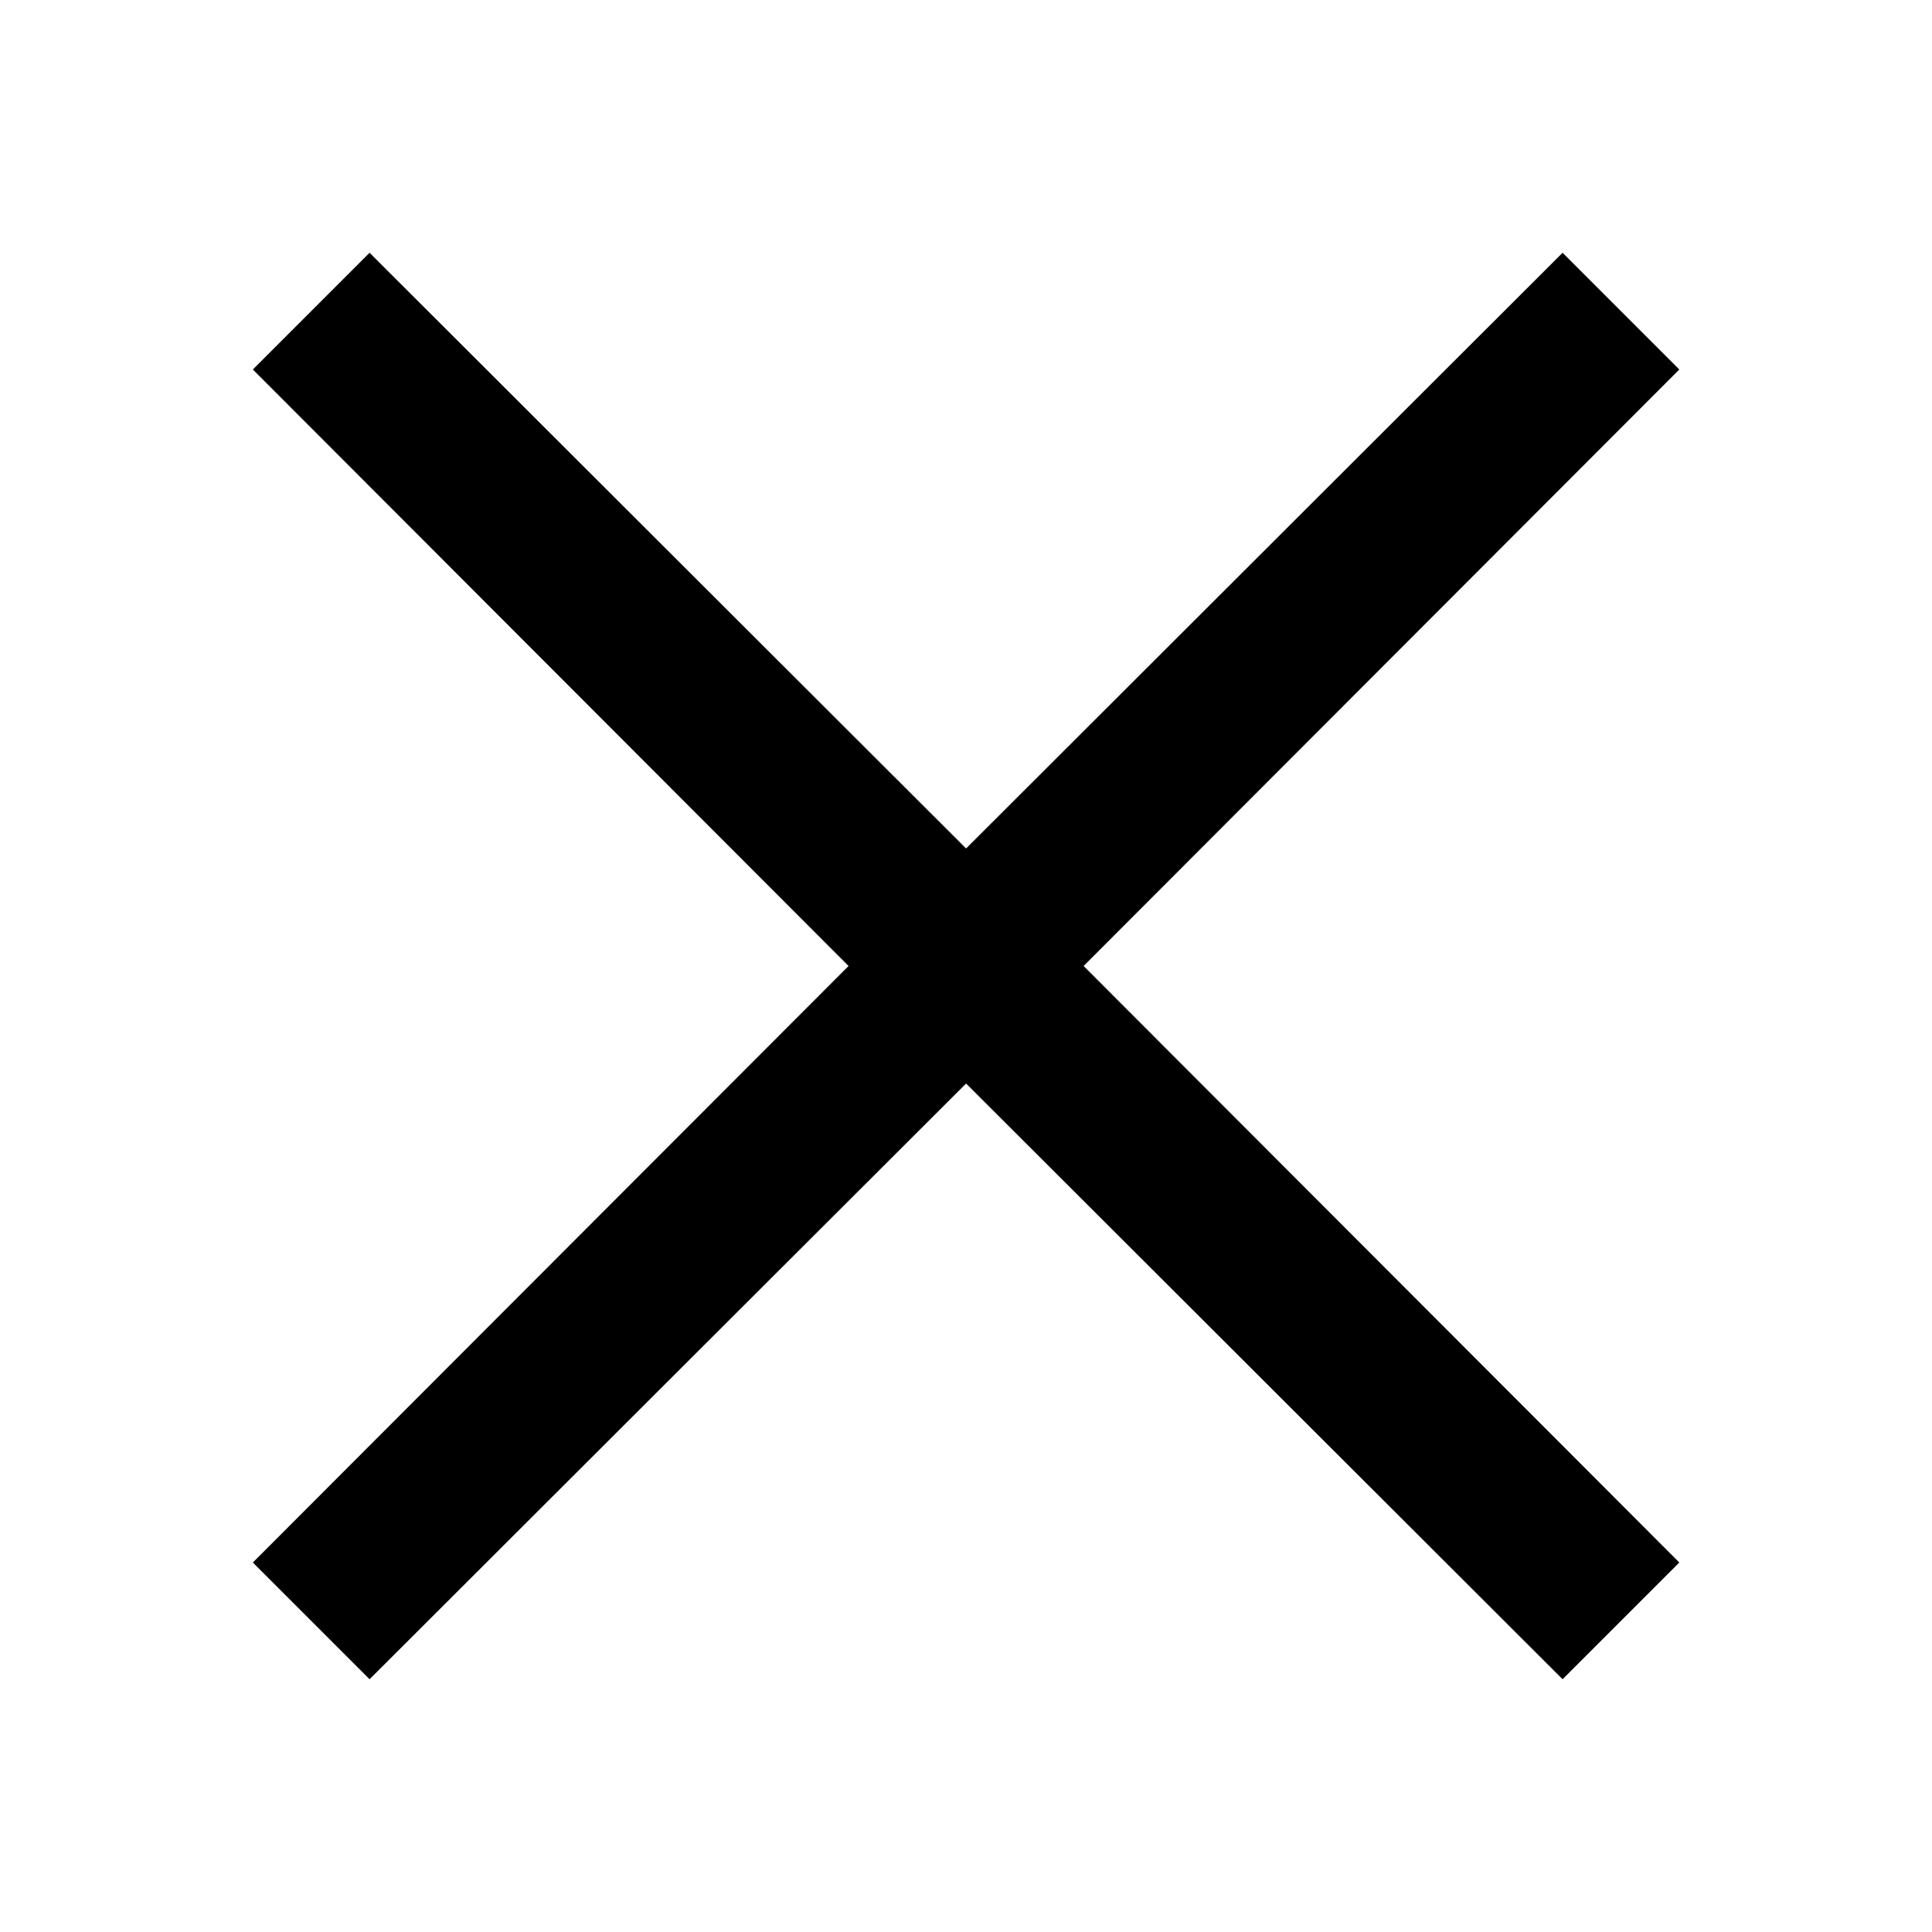
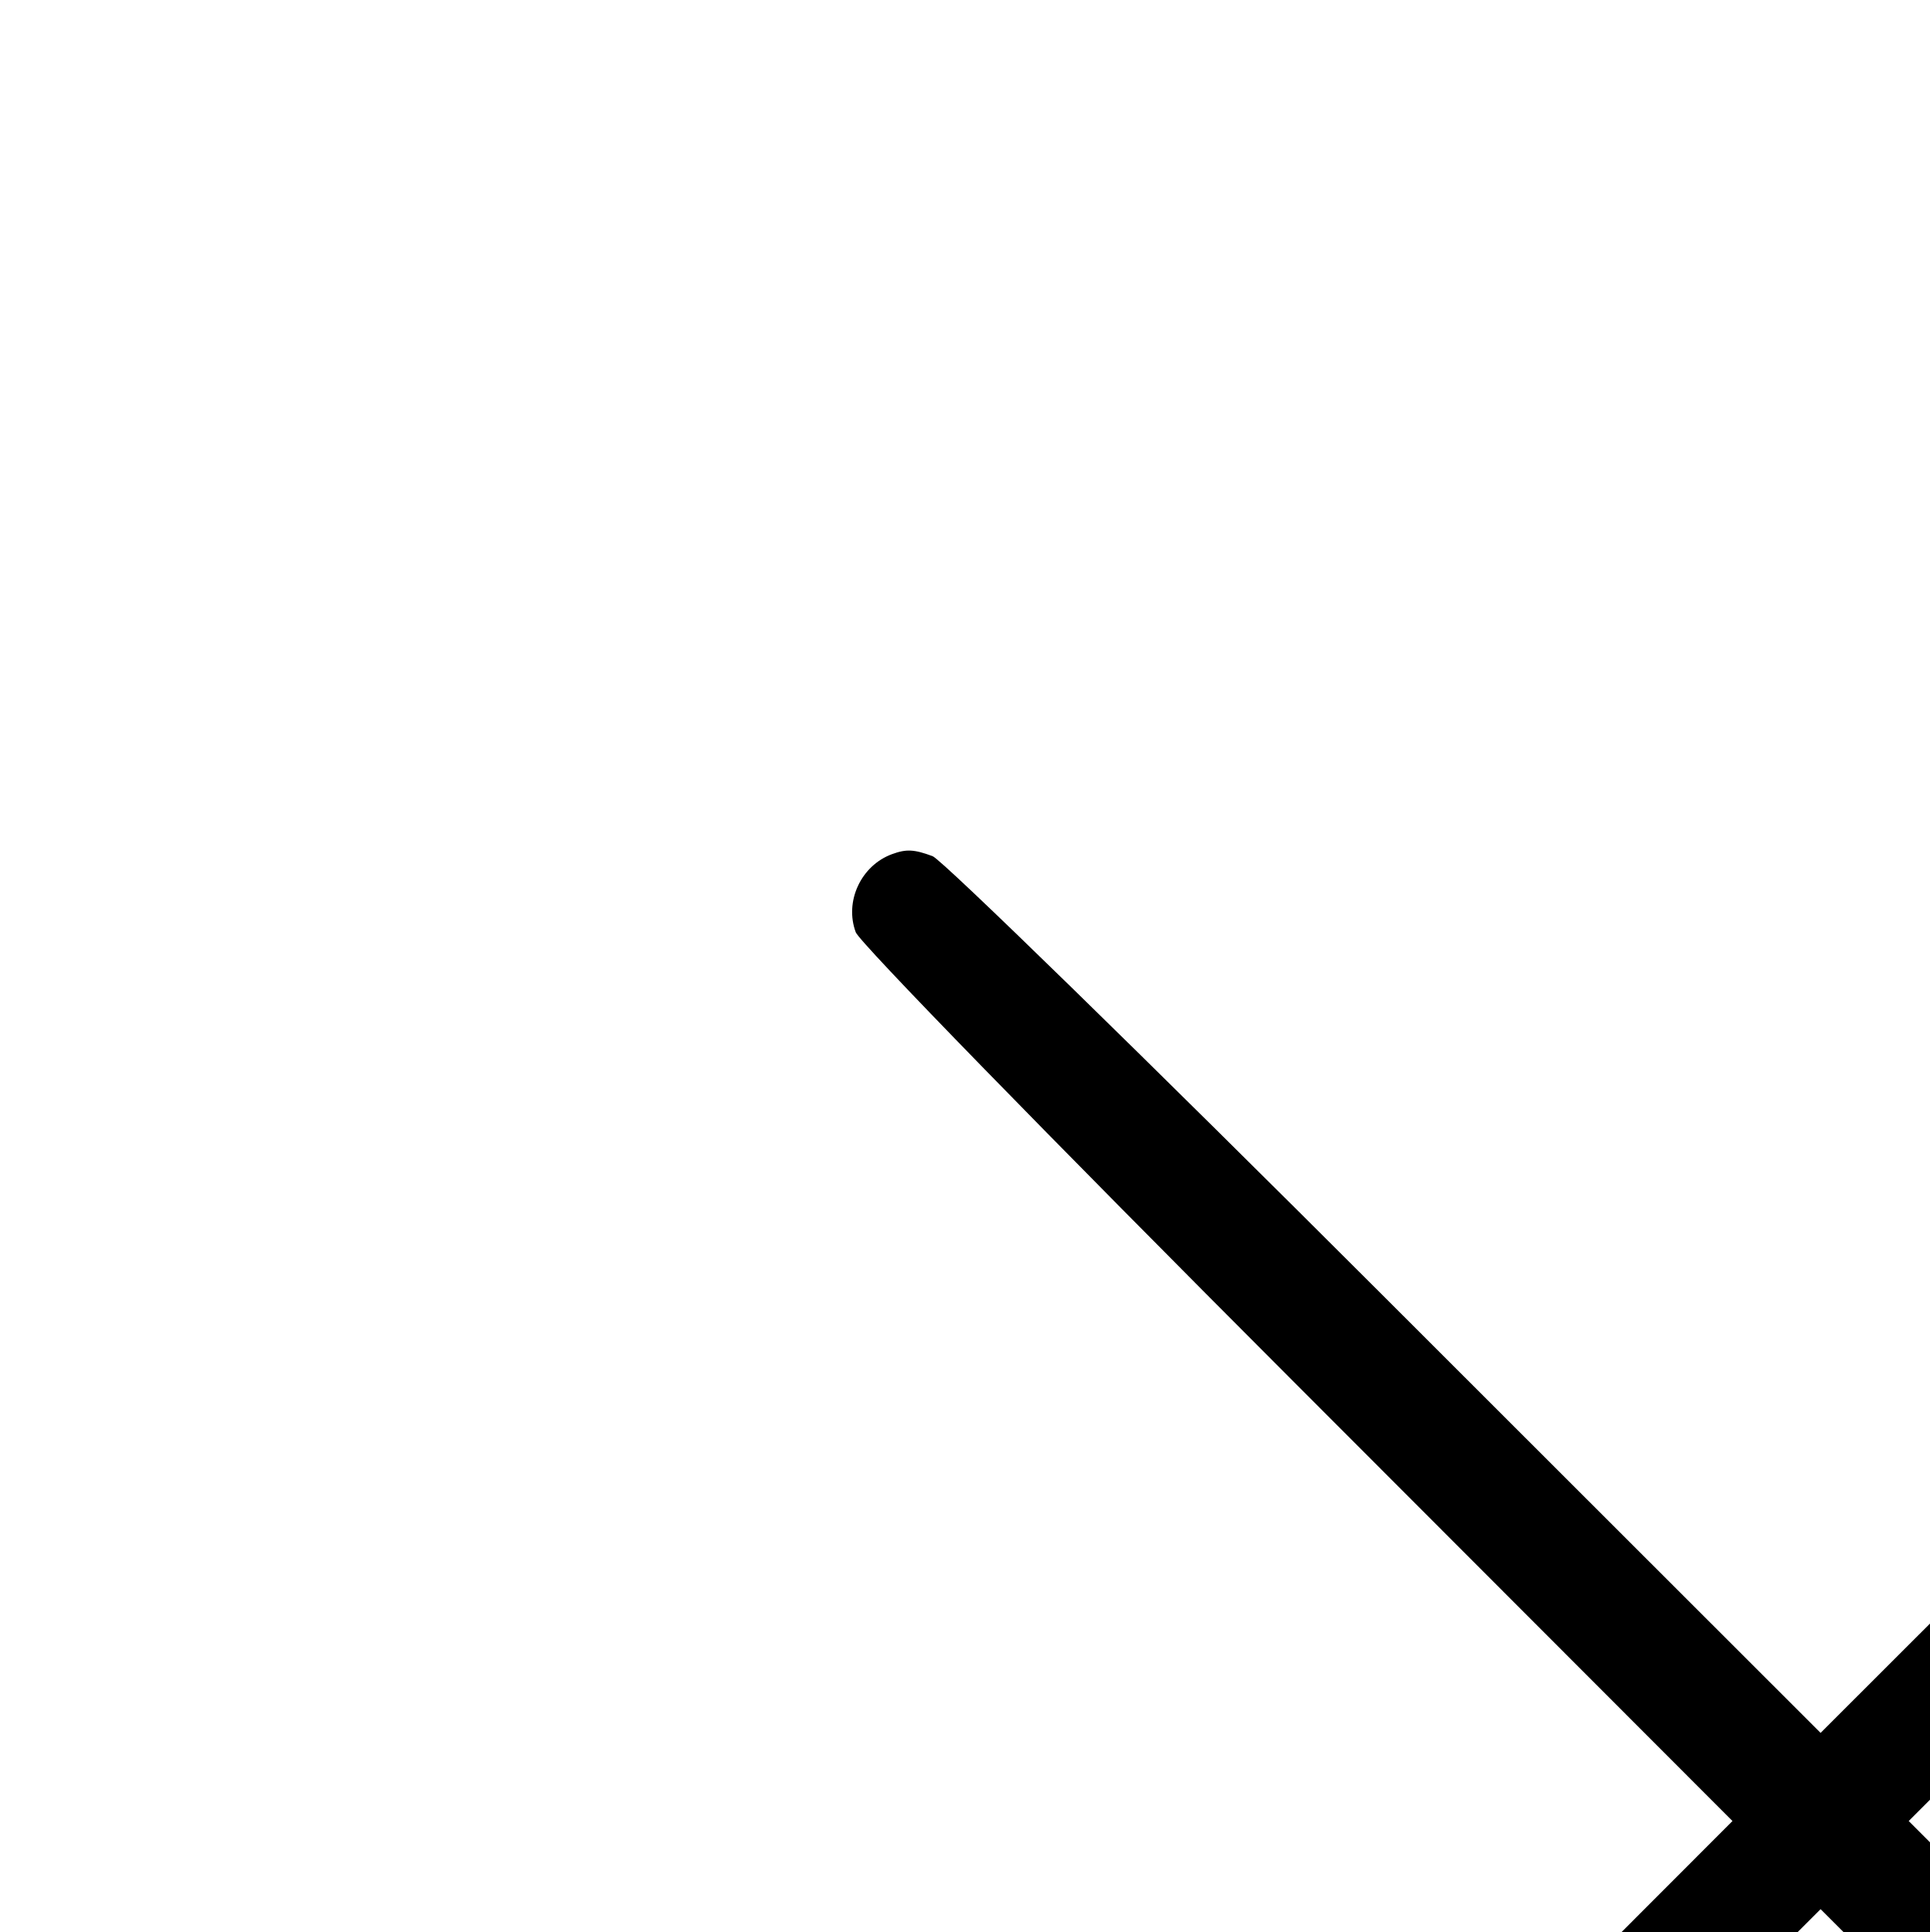
- <svg xmlns="http://www.w3.org/2000/svg" viewBox="0 0 24 24">
-   <path d="M20.861 4.59L19.411 3.14L12.001 10.54L4.591 3.14L3.141 4.59L10.541 12L3.141 19.41L4.591 20.86L12.001 13.46L19.411 20.86L20.861 19.41L13.461 12L20.861 4.59Z" fill="currentColor" />
+ <svg xmlns="http://www.w3.org/2000/svg">
+   <path d="M14.7 14.071c-.512.187-.788.78-.599 1.287.064.17 3.089 3.274 7.278 7.467L28.548 30l-7.169 7.175c-4.254 4.258-7.214 7.295-7.279 7.471-.293.784.473 1.546 1.258 1.253.17-.064 3.274-3.089 7.467-7.278L30 31.452l7.175 7.169c4.193 4.189 7.297 7.214 7.467 7.278.785.293 1.551-.469 1.258-1.253-.065-.176-3.025-3.213-7.279-7.471L31.452 30l7.169-7.175c4.189-4.193 7.214-7.297 7.278-7.467.293-.785-.469-1.551-1.253-1.258-.176.065-3.213 3.025-7.471 7.279L30 28.548l-7.175-7.169c-3.994-3.99-7.3-7.215-7.457-7.274-.303-.113-.434-.12-.668-.034" fill-rule="evenodd" fill="currentColor" />
</svg>
